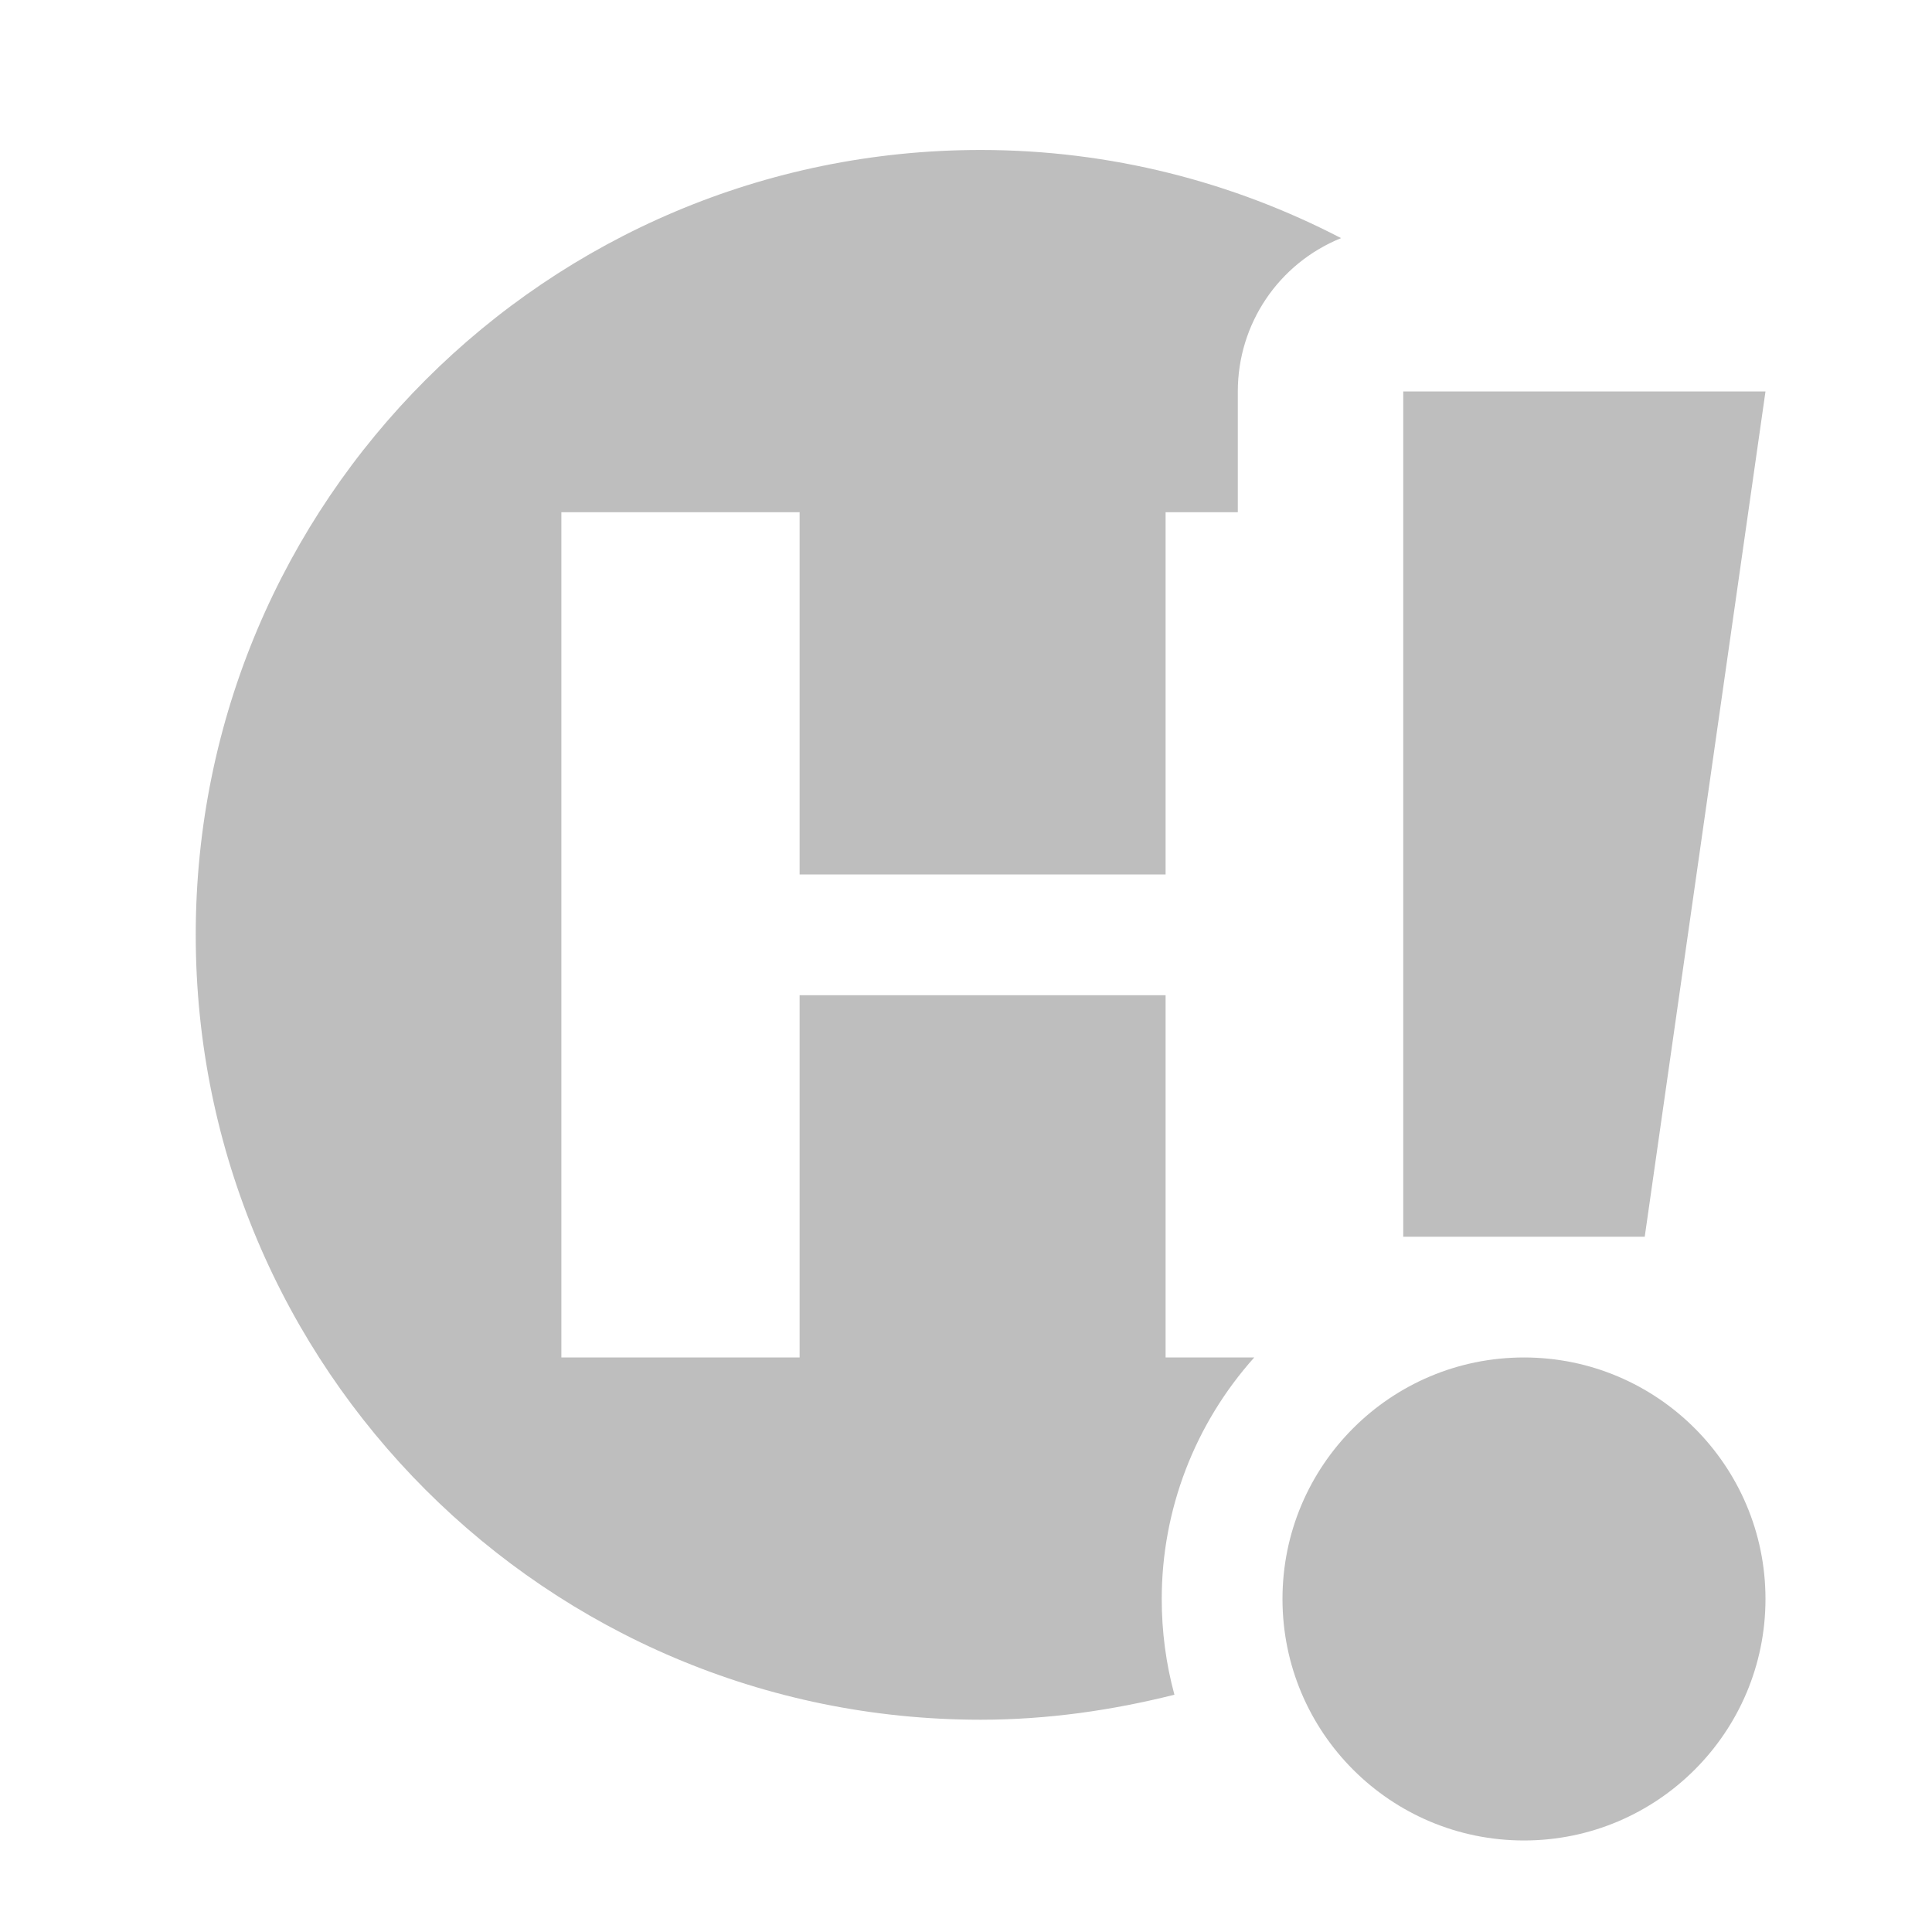
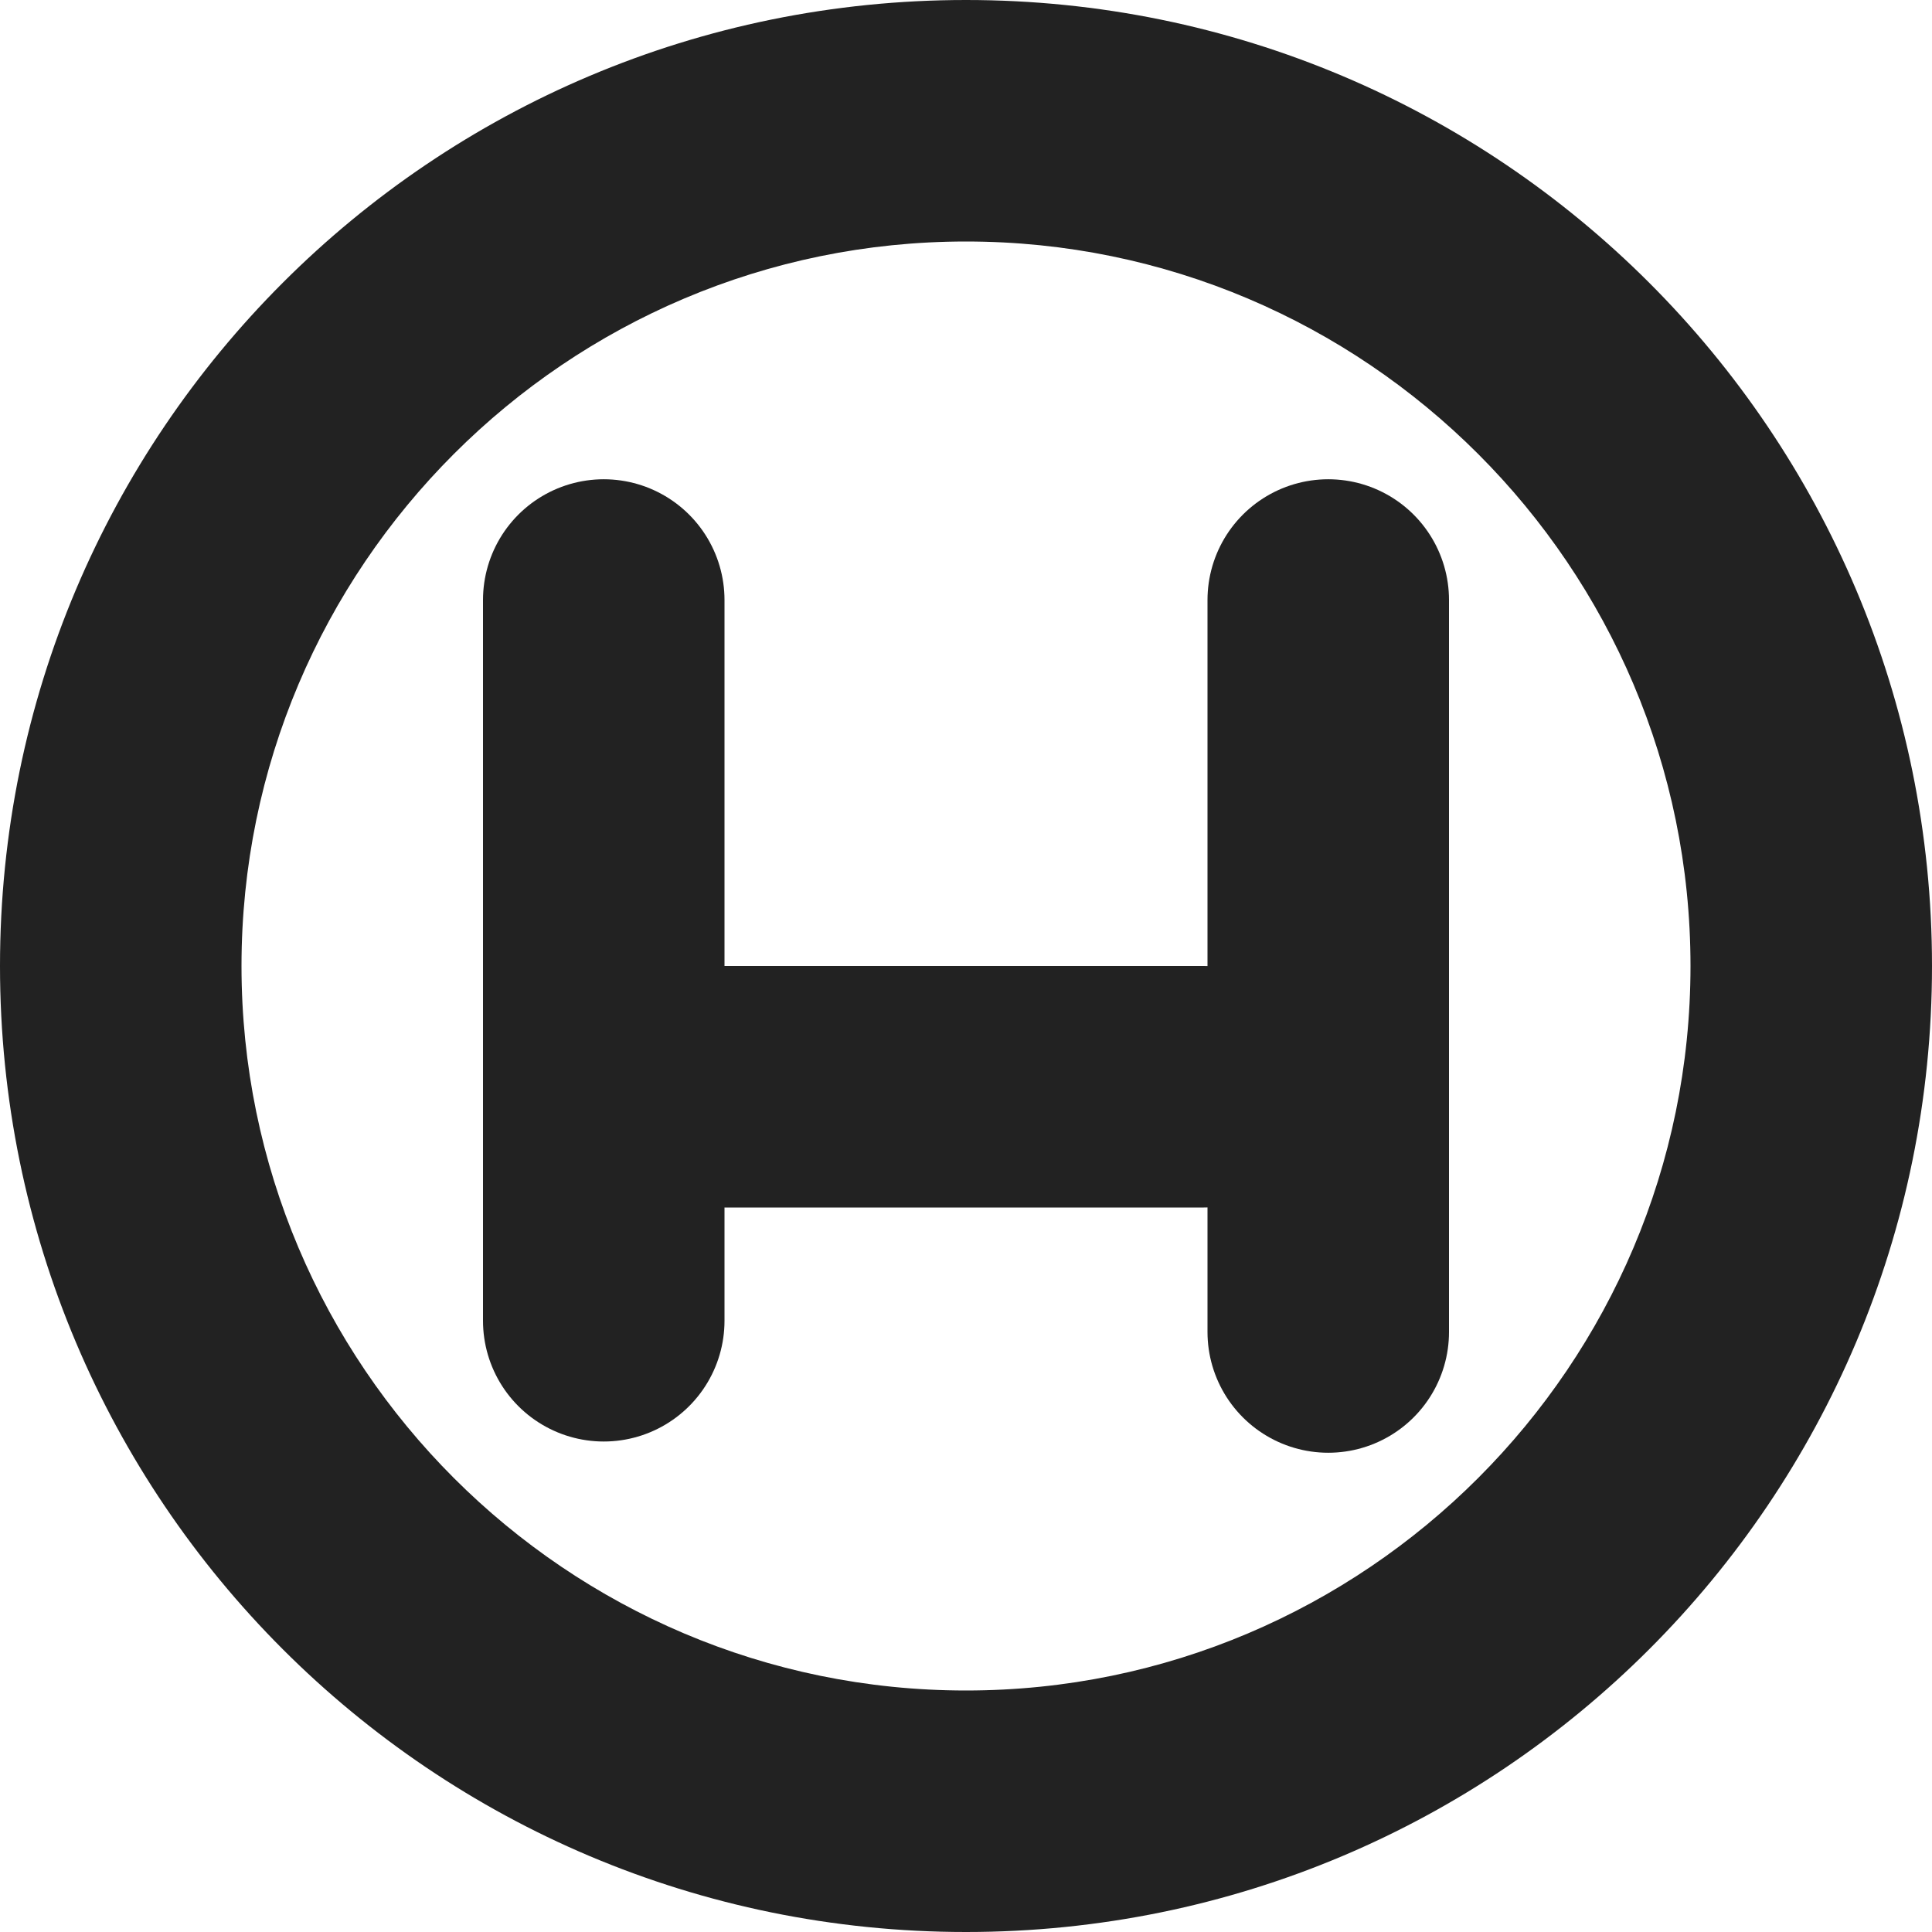
<svg xmlns="http://www.w3.org/2000/svg" height="16px" viewBox="0 0 16 16" width="16px">
-   <g fill="#bebebe">
-     <path d="m 8.121 1.242 c -3.59 0 -6.5 2.91 -6.5 6.5 c 0 3.59 2.91 6.5 6.5 6.5 c 0.555 0 1.09 -0.078 1.605 -0.207 c -0.07 -0.258 -0.105 -0.523 -0.105 -0.793 c 0 -0.738 0.273 -1.449 0.766 -2 h -0.734 v -3 h -3.031 v 3 h -1.973 v -7 h 1.973 v 3 h 3.031 v -3 h 0.598 v -1 c 0 -0.559 0.336 -1.059 0.855 -1.27 c -0.895 -0.465 -1.91 -0.73 -2.984 -0.73 z m 0 0" />
-     <path d="m 14.621 13.242 c 0 1.105 -0.898 2 -2 2 c -1.105 0 -2 -0.895 -2 -2 c 0 -1.105 0.895 -2 2 -2 c 1.102 0 2 0.895 2 2 z m 0 0" />
-     <path d="m 11.621 10.242 h 2 l 1 -7 h -3 z m 0 0" />
+   <filter id="a" height="100%" width="100%" x="0%" y="0%">
+     <feColorMatrix color-interpolation-filters="sRGB" values="0 0 0 0 1 0 0 0 0 1 0 0 0 0 1 0 0 0 1 0" />
+   </filter>
+   <mask id="b">
+     <g filter="url(#a)">
+       <rect fill-opacity="0.48" height="19.2" width="19.2" x="-1.6" y="-1.6" />
+     </g>
+   </mask>
+   <radialGradient id="c" cx="62" cy="229.196" gradientTransform="matrix(9.022507 0 0 6.949516 -475.2732 -1518.928)" gradientUnits="userSpaceOnUse" r="16.016">
+     <stop offset="0" stop-color="#ffffff" />
+     <stop offset="1" stop-color="#ffffff" stop-opacity="0" />
+   </radialGradient>
+   <clipPath id="d">
+     <rect height="152" width="192" />
+   </clipPath>
+   <path d="m 8 14 c 3.309 0 6 -2.691 6 -6 s -2.691 -6 -6 -6 s -6 2.691 -6 6 s 2.691 6 6 6 z m 0 -14 c 4.422 0 8 3.578 8 8 s -3.578 8 -8 8 s -8 -3.578 -8 -8 s 3.578 -8 8 -8 z m 0 0" fill="#222222" />
+   <g mask="url(#b)">
+     <g clip-path="url(#d)" transform="matrix(1 0 0 1 -168 -16)">
+       <path d="m 78.117 73.953 c -1.461 0.012 -2.801 0.816 -3.492 2.105 l -20 36 c -0.719 1.25 -0.711 2.793 0.023 4.035 c 0.738 1.242 2.086 1.992 3.531 1.961 c 1.441 -0.031 2.758 -0.84 3.438 -2.109 l 20 -36 c 0.715 -1.246 0.707 -2.773 -0.016 -4.012 c -0.723 -1.238 -2.051 -1.992 -3.484 -1.98 z m 0 0" fill="url(#c)" />
+     </g>
+   </g>
+   <g fill="none" stroke="#222222" stroke-linecap="round" stroke-width="2">
+     <path d="m 5 4.969 v 5.969" />
+     <path d="m 11 4.969 v 6.062" />
+     <path d="m 6 9 h 3.969" />
  </g>
</svg>
